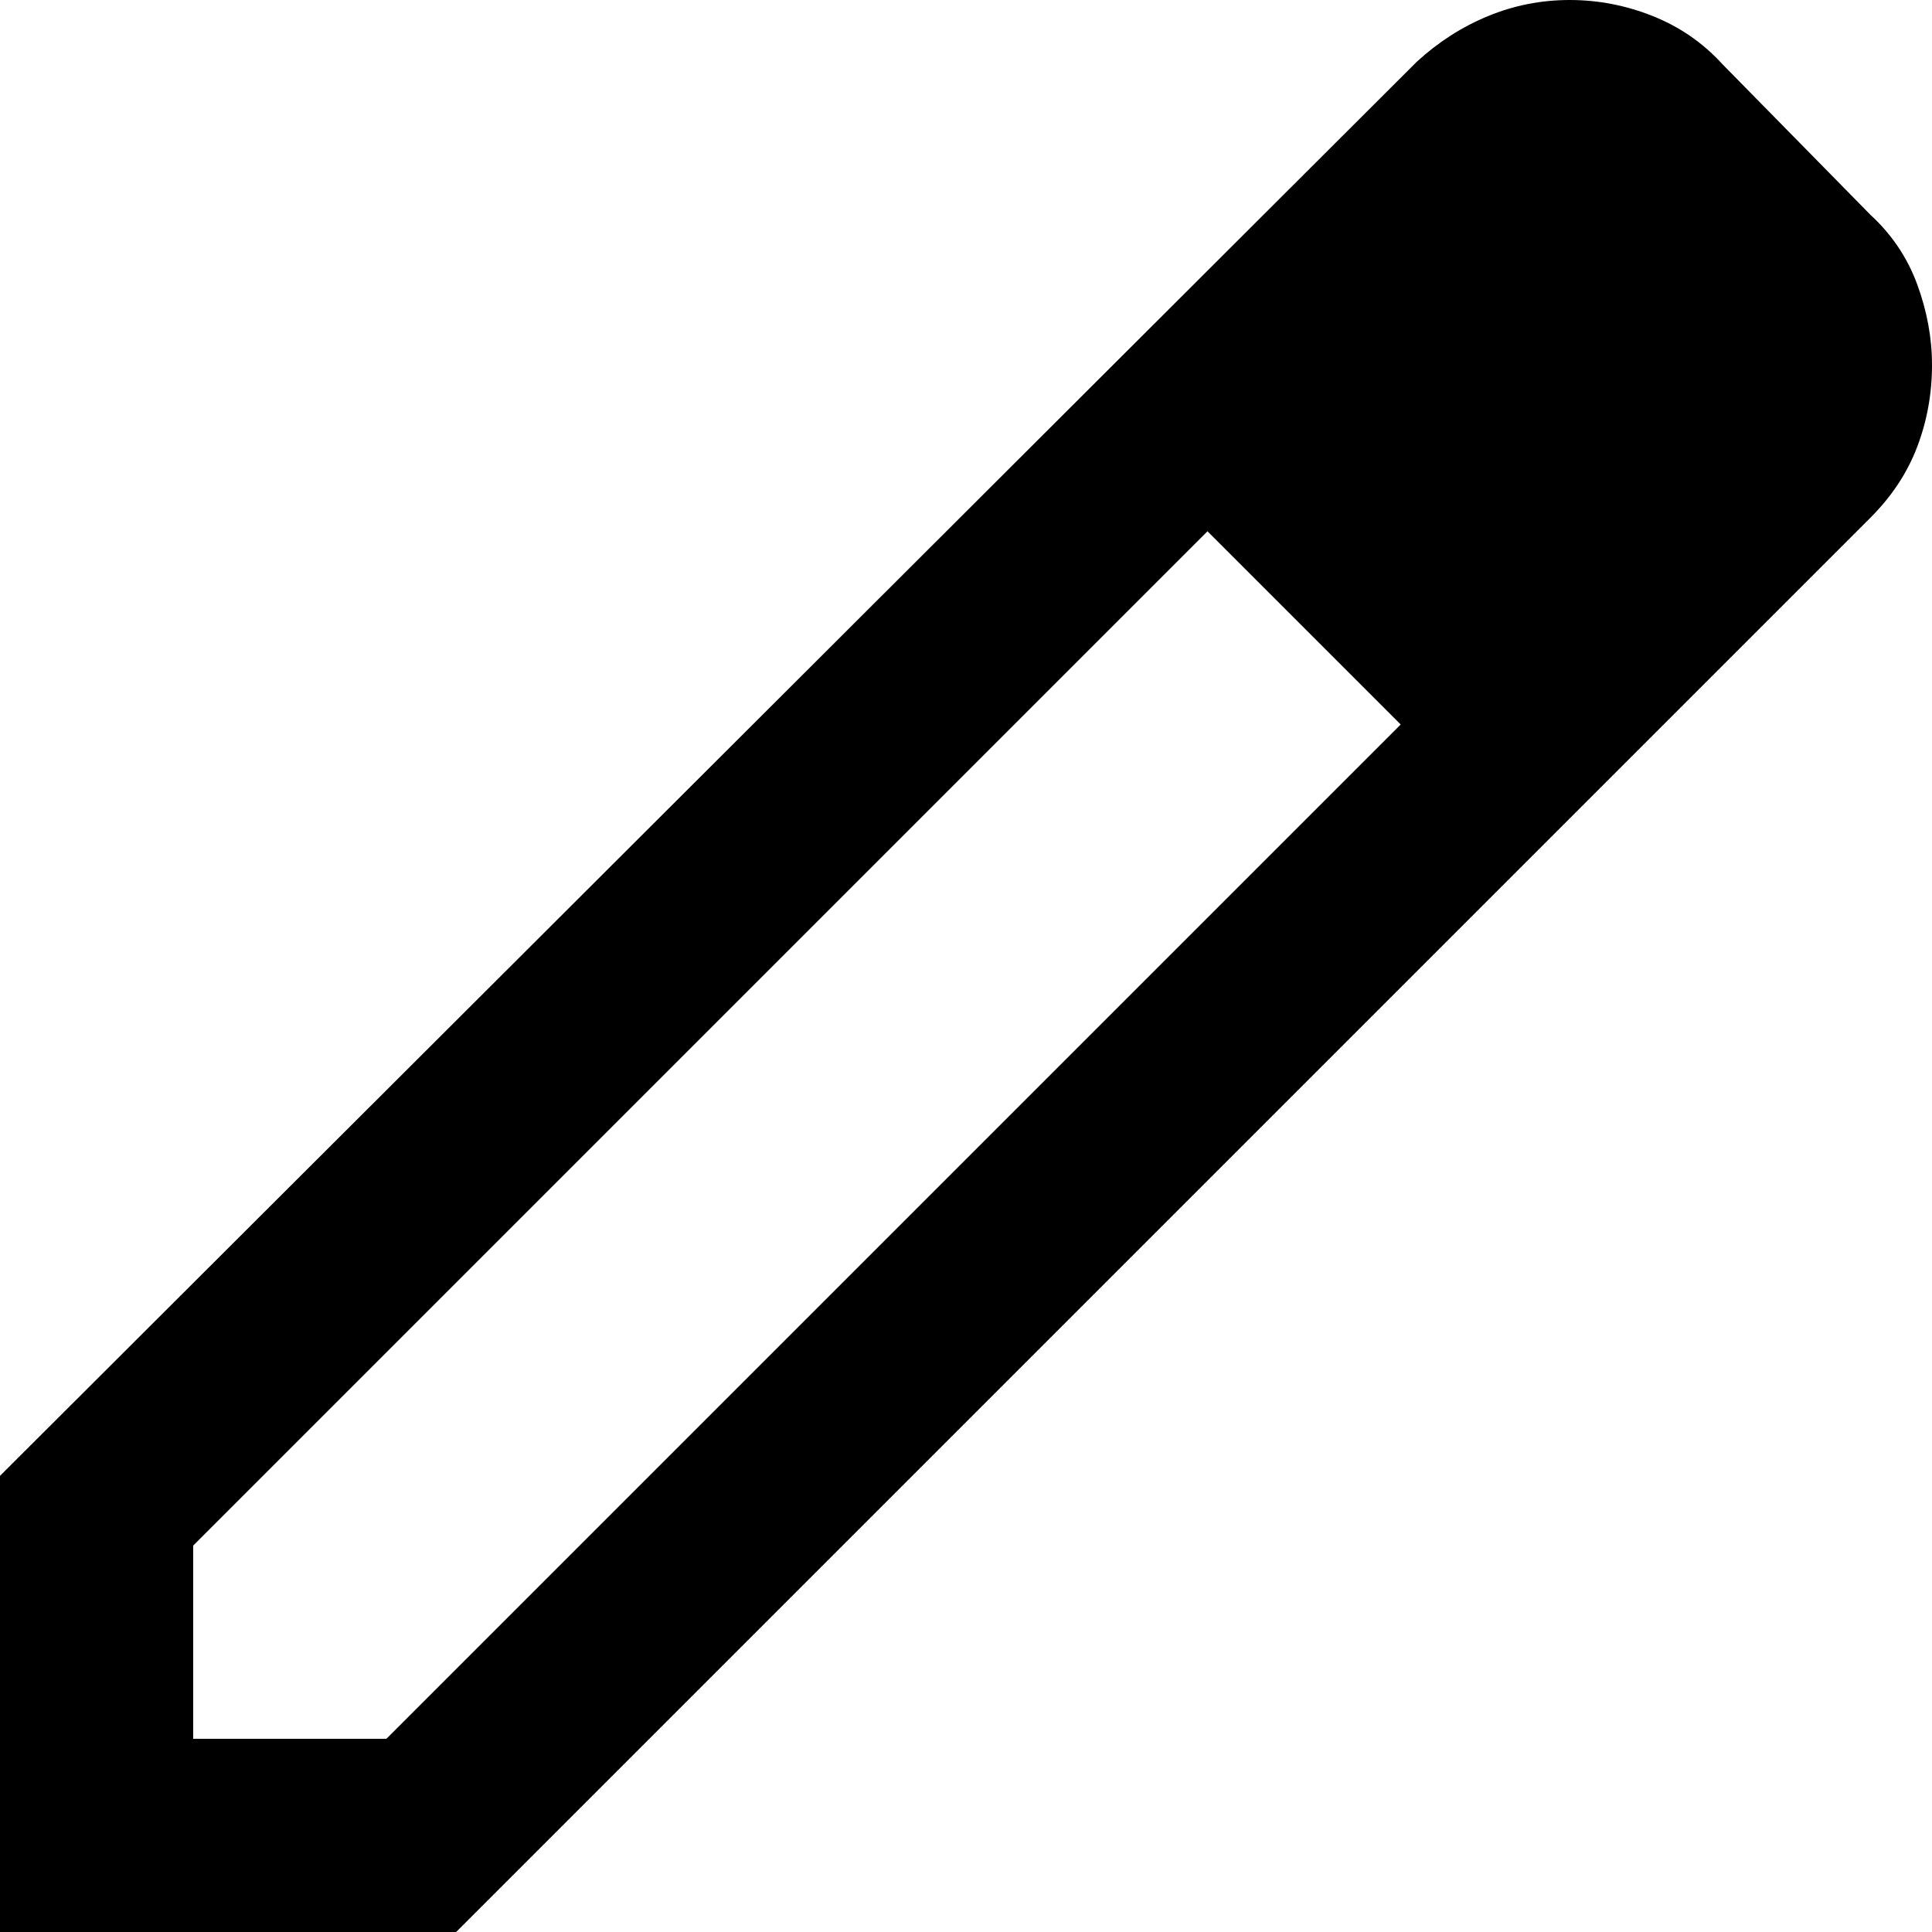
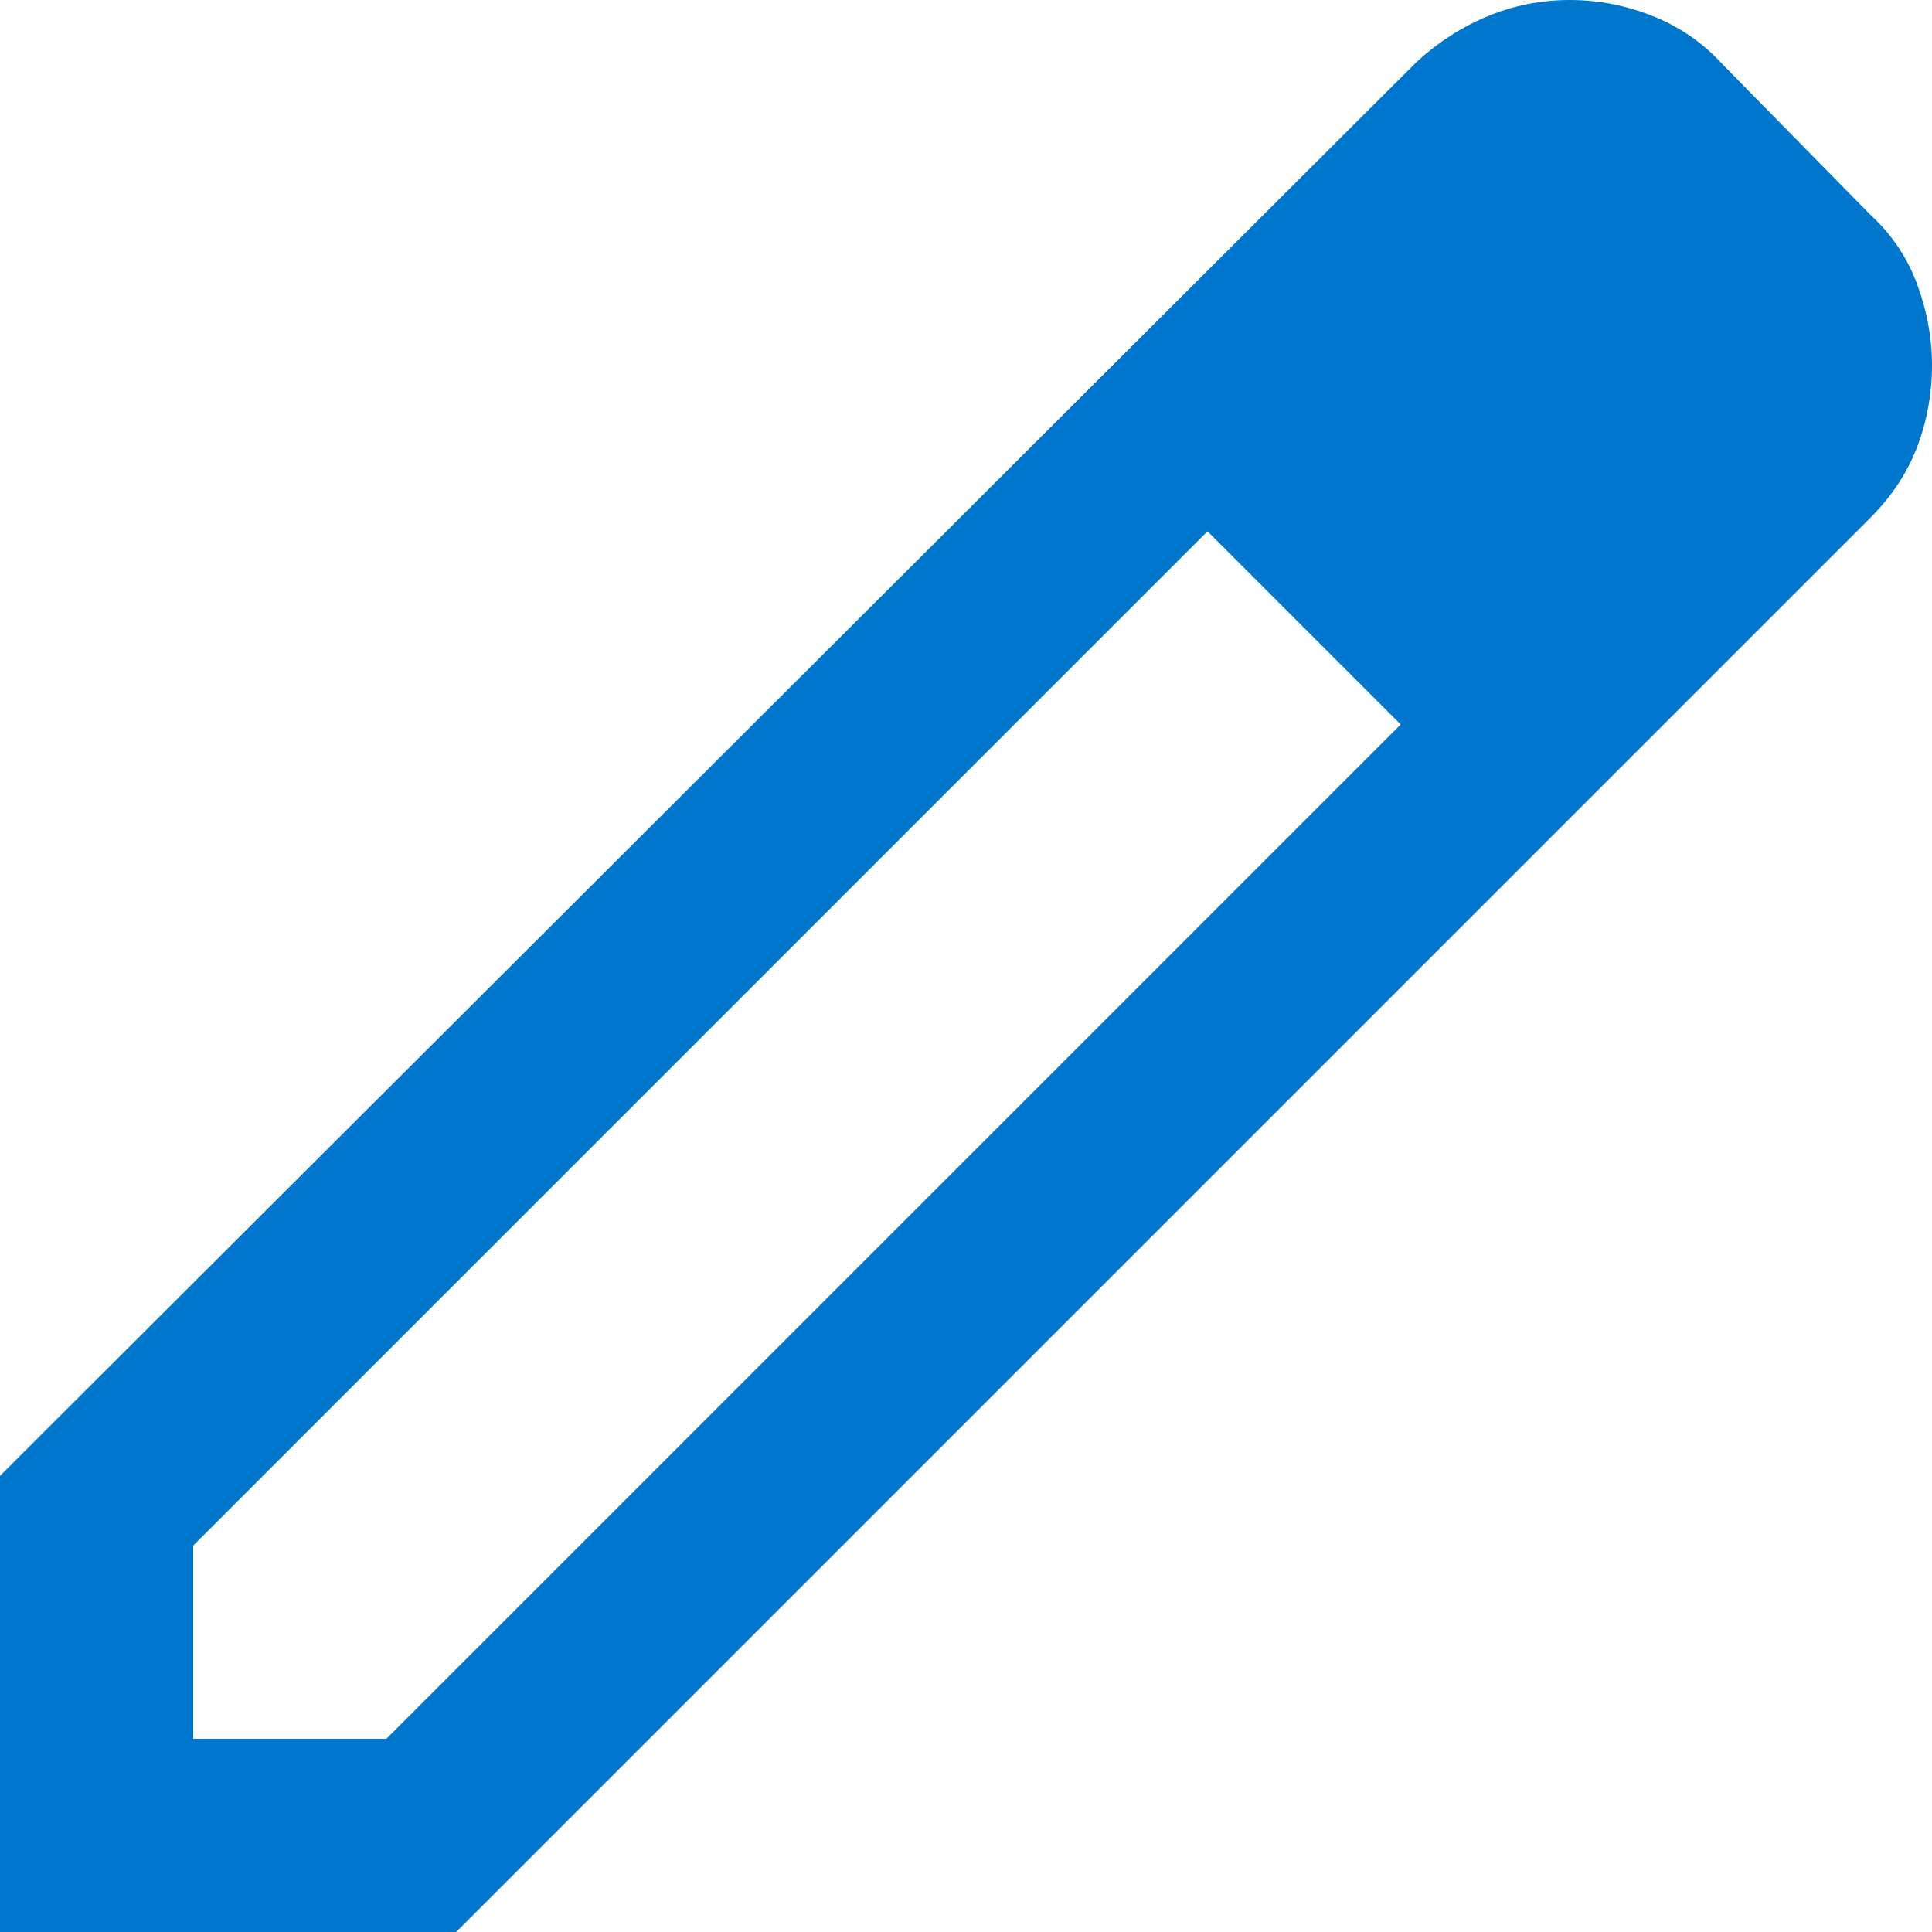
<svg xmlns="http://www.w3.org/2000/svg" width="20" height="20" viewBox="0 0 20 20" fill="none">
-   <path id="Vector" d="M2 18H4L14.5 7.5L13.5 6.5L12.5 5.5L2 16V18ZM0 20V15.278L14.667 0.639C14.889 0.435 15.134 0.278 15.403 0.167C15.671 0.056 15.954 0 16.25 0C16.546 0 16.833 0.056 17.111 0.167C17.389 0.278 17.63 0.444 17.833 0.667L19.361 2.222C19.583 2.426 19.745 2.667 19.847 2.944C19.949 3.222 20 3.5 20 3.778C20 4.074 19.949 4.356 19.847 4.625C19.745 4.894 19.583 5.139 19.361 5.361L4.722 20H0Z" fill="black" />
+   <path id="Vector" d="M2 18H4L14.5 7.5L13.5 6.5L12.5 5.5L2 16V18ZM0 20V15.278L14.667 0.639C14.889 0.435 15.134 0.278 15.403 0.167C15.671 0.056 15.954 0 16.25 0C16.546 0 16.833 0.056 17.111 0.167C17.389 0.278 17.63 0.444 17.833 0.667L19.361 2.222C19.583 2.426 19.745 2.667 19.847 2.944C19.949 3.222 20 3.5 20 3.778C20 4.074 19.949 4.356 19.847 4.625C19.745 4.894 19.583 5.139 19.361 5.361L4.722 20H0Z" fill="#0077cc" />
</svg>
